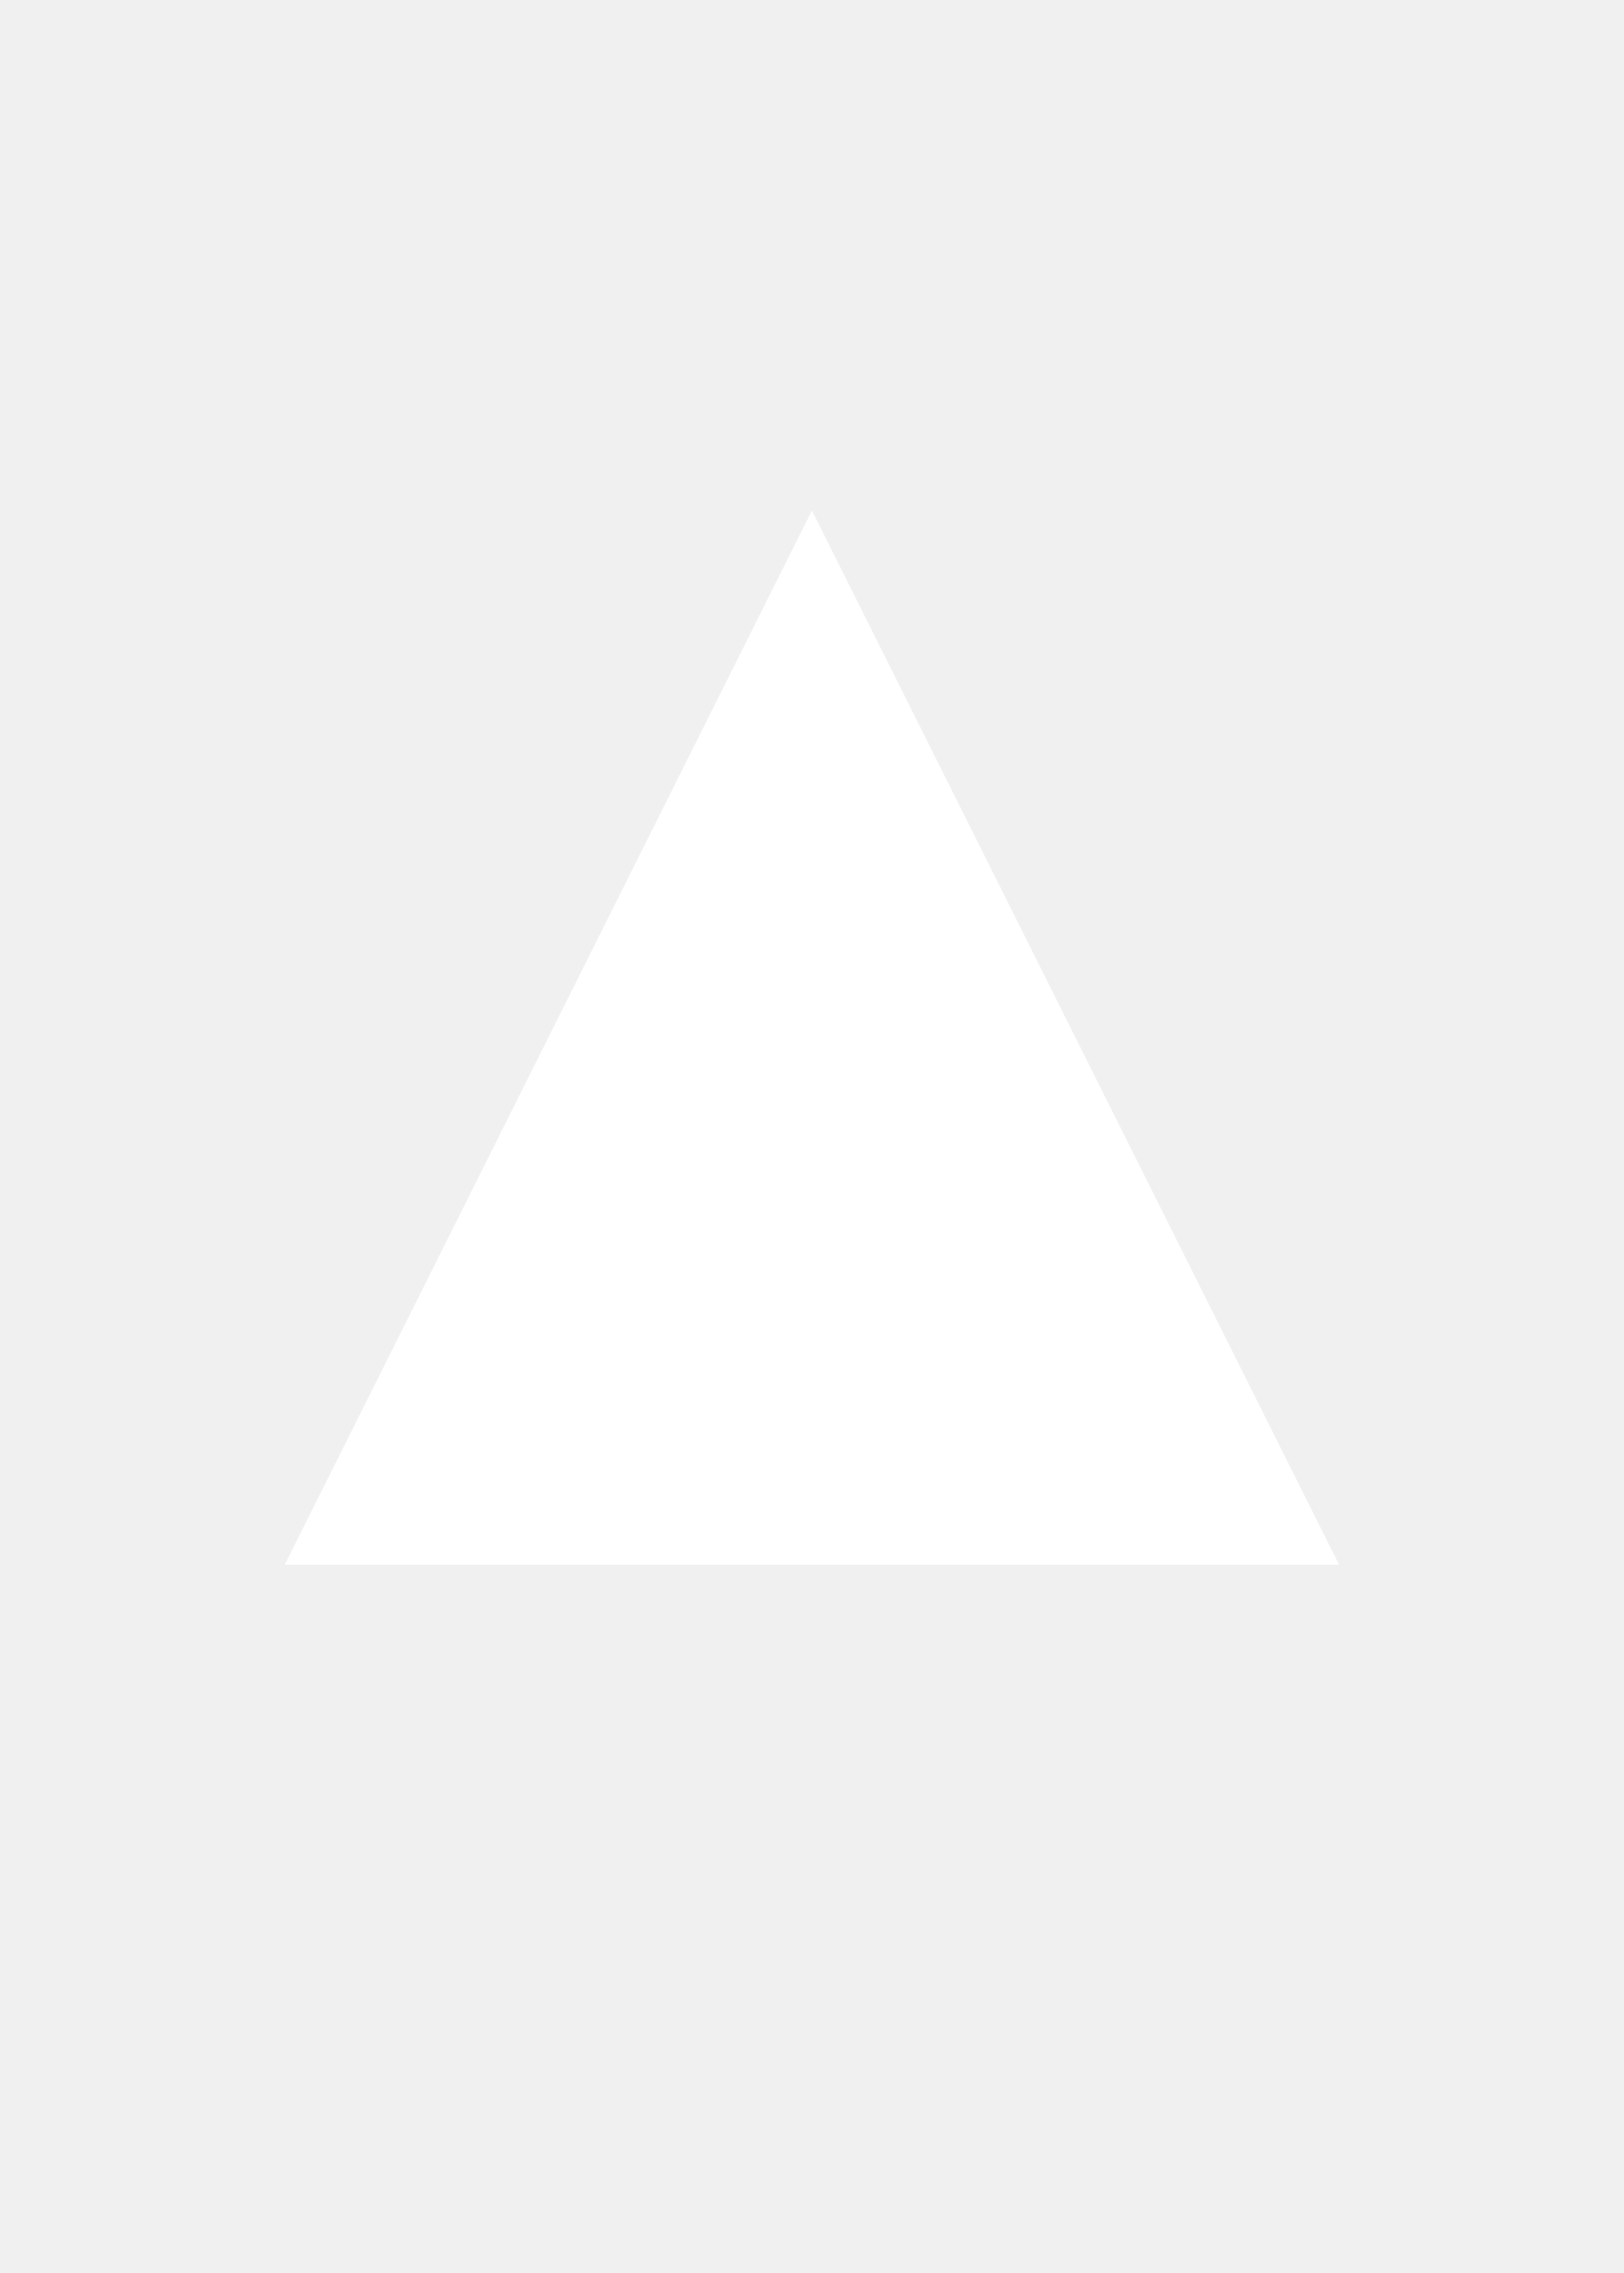
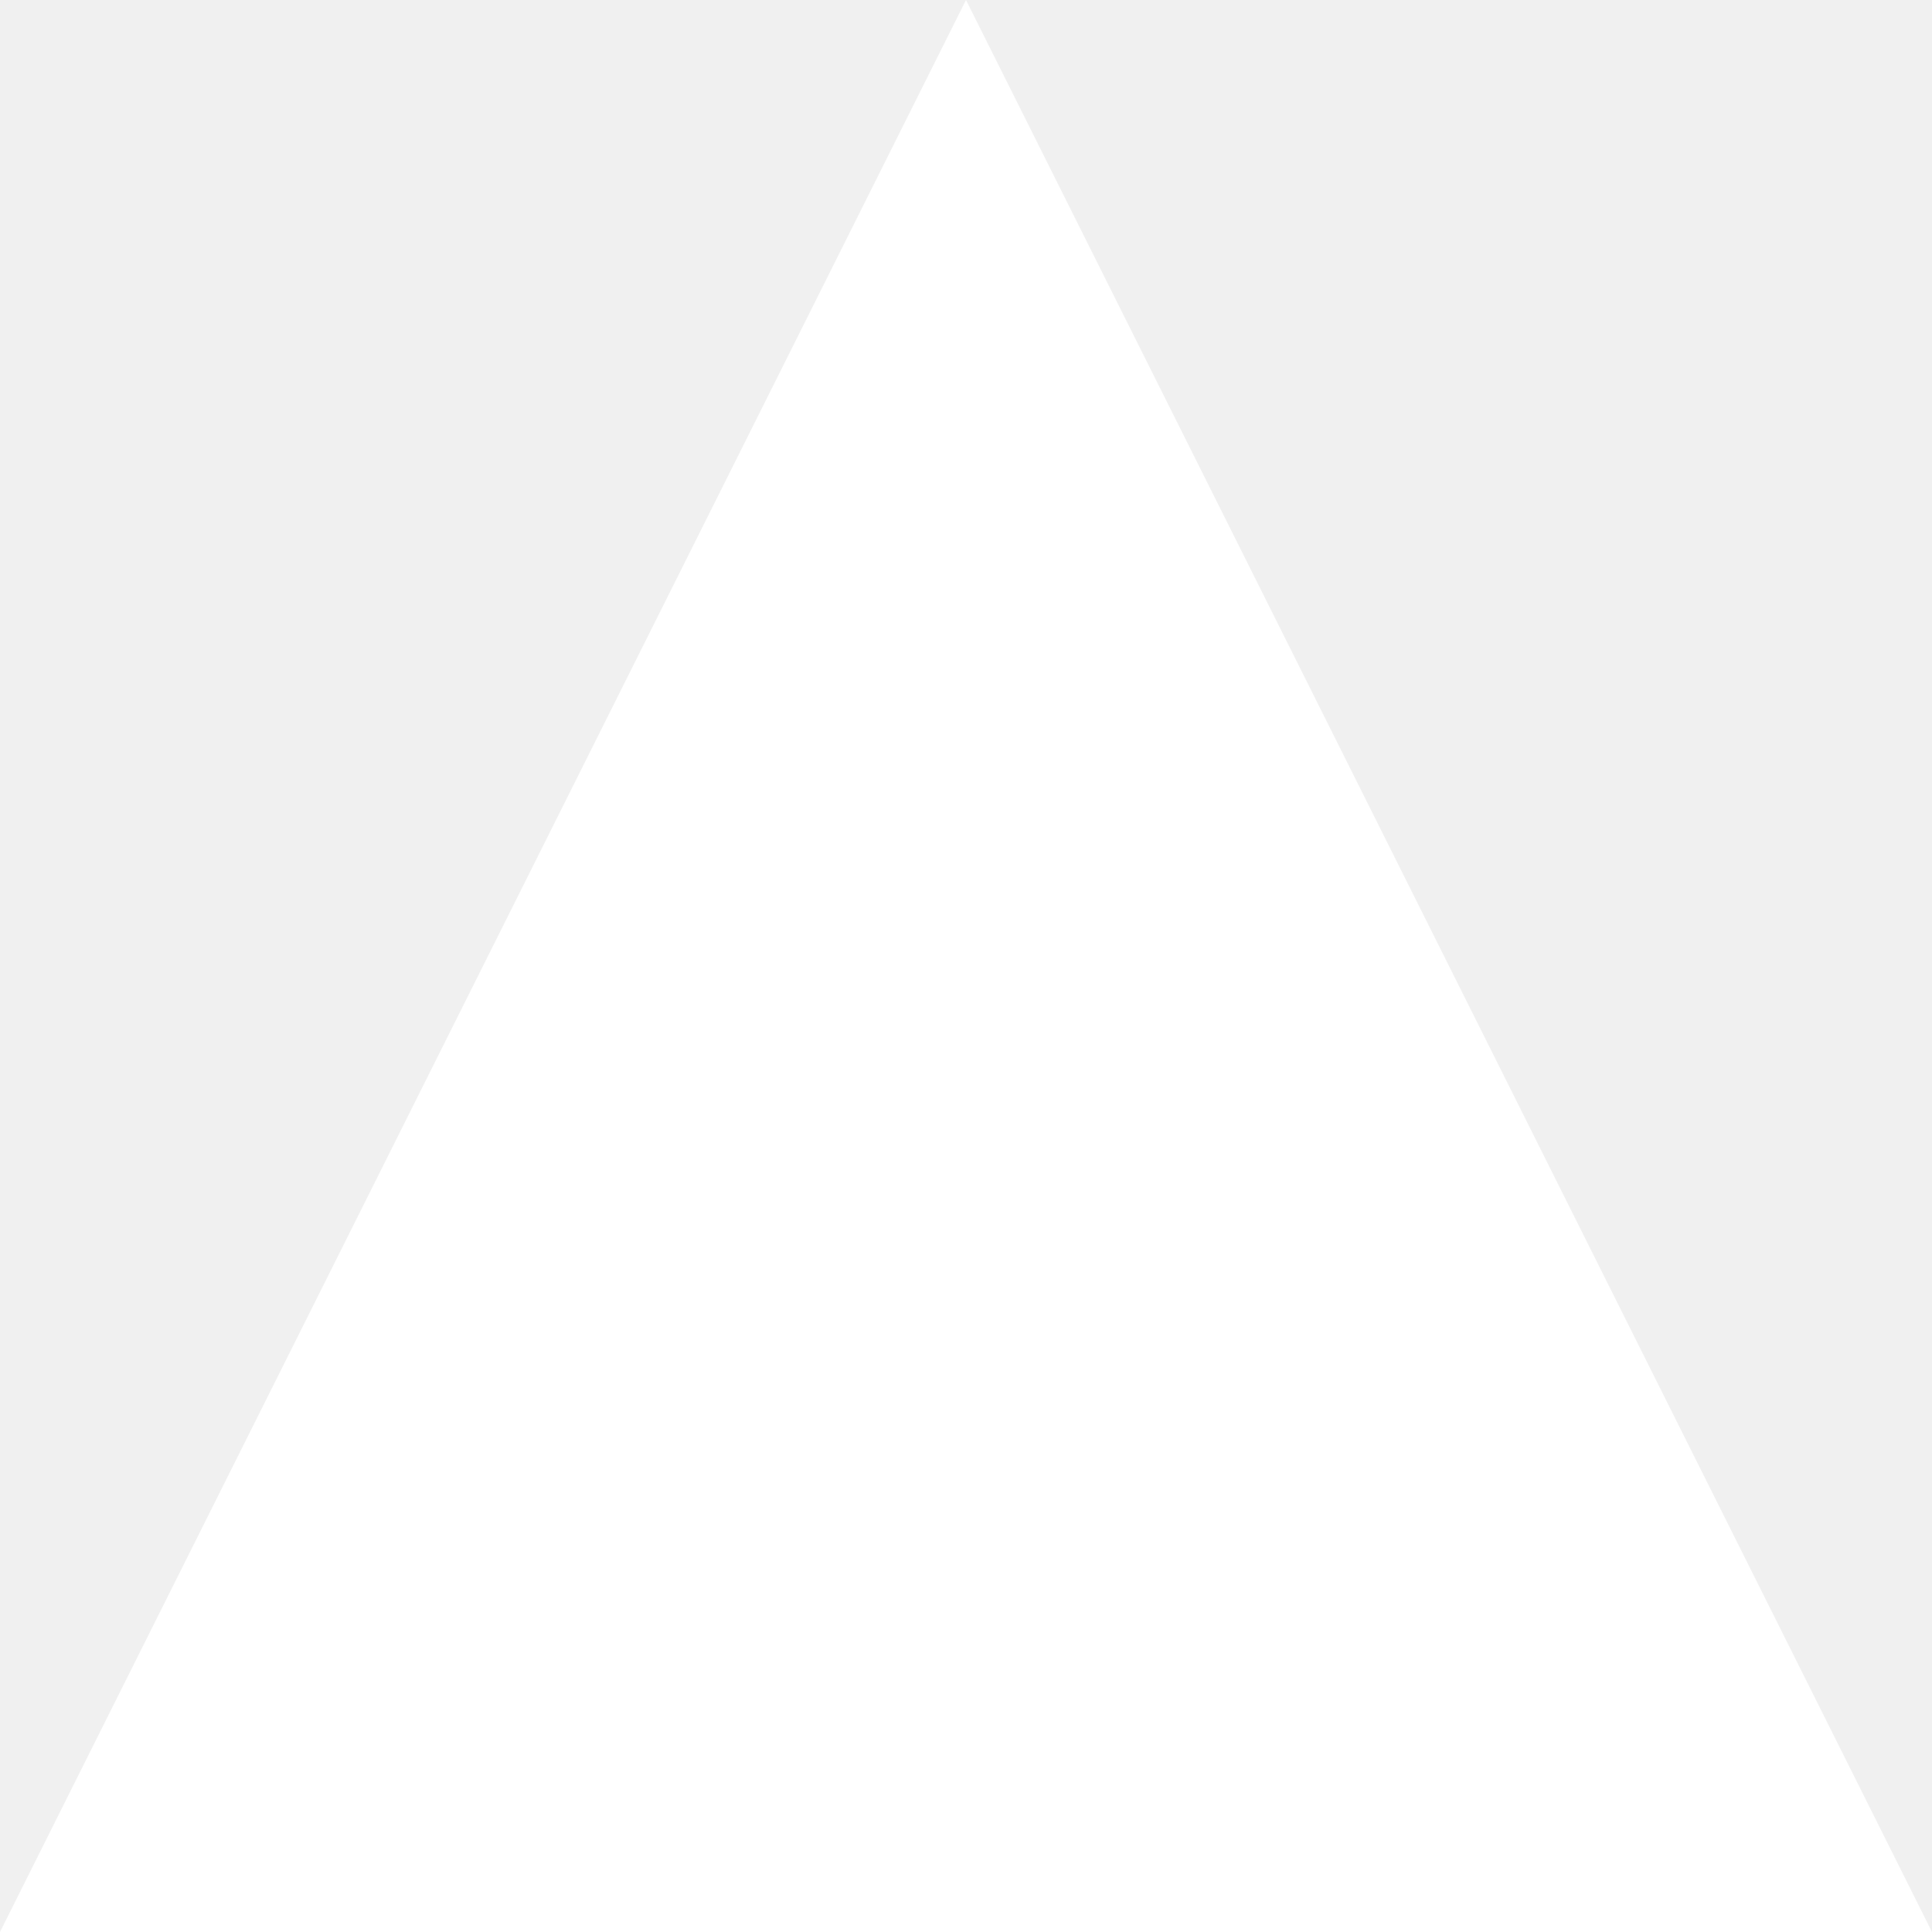
- <svg xmlns="http://www.w3.org/2000/svg" id="Layer_1" data-name="Layer 1" viewBox="0 0 360 504">
+ <svg xmlns="http://www.w3.org/2000/svg" id="Layer_1" data-name="Layer 1" viewBox="0 0 233.76 233.76">
  <defs>
    <style>
      .cls-1 {
        fill: #fff;
        stroke-width: 0px;
      }
    </style>
  </defs>
-   <polygon class="cls-1" points="296.88 346.96 63.12 346.96 180 113.2 180 113.2 296.88 346.96" />
+   <polygon class="cls-1" points="233.76 233.76 0 233.76 116.88 0 116.88 0 233.76 233.76" />
</svg>
